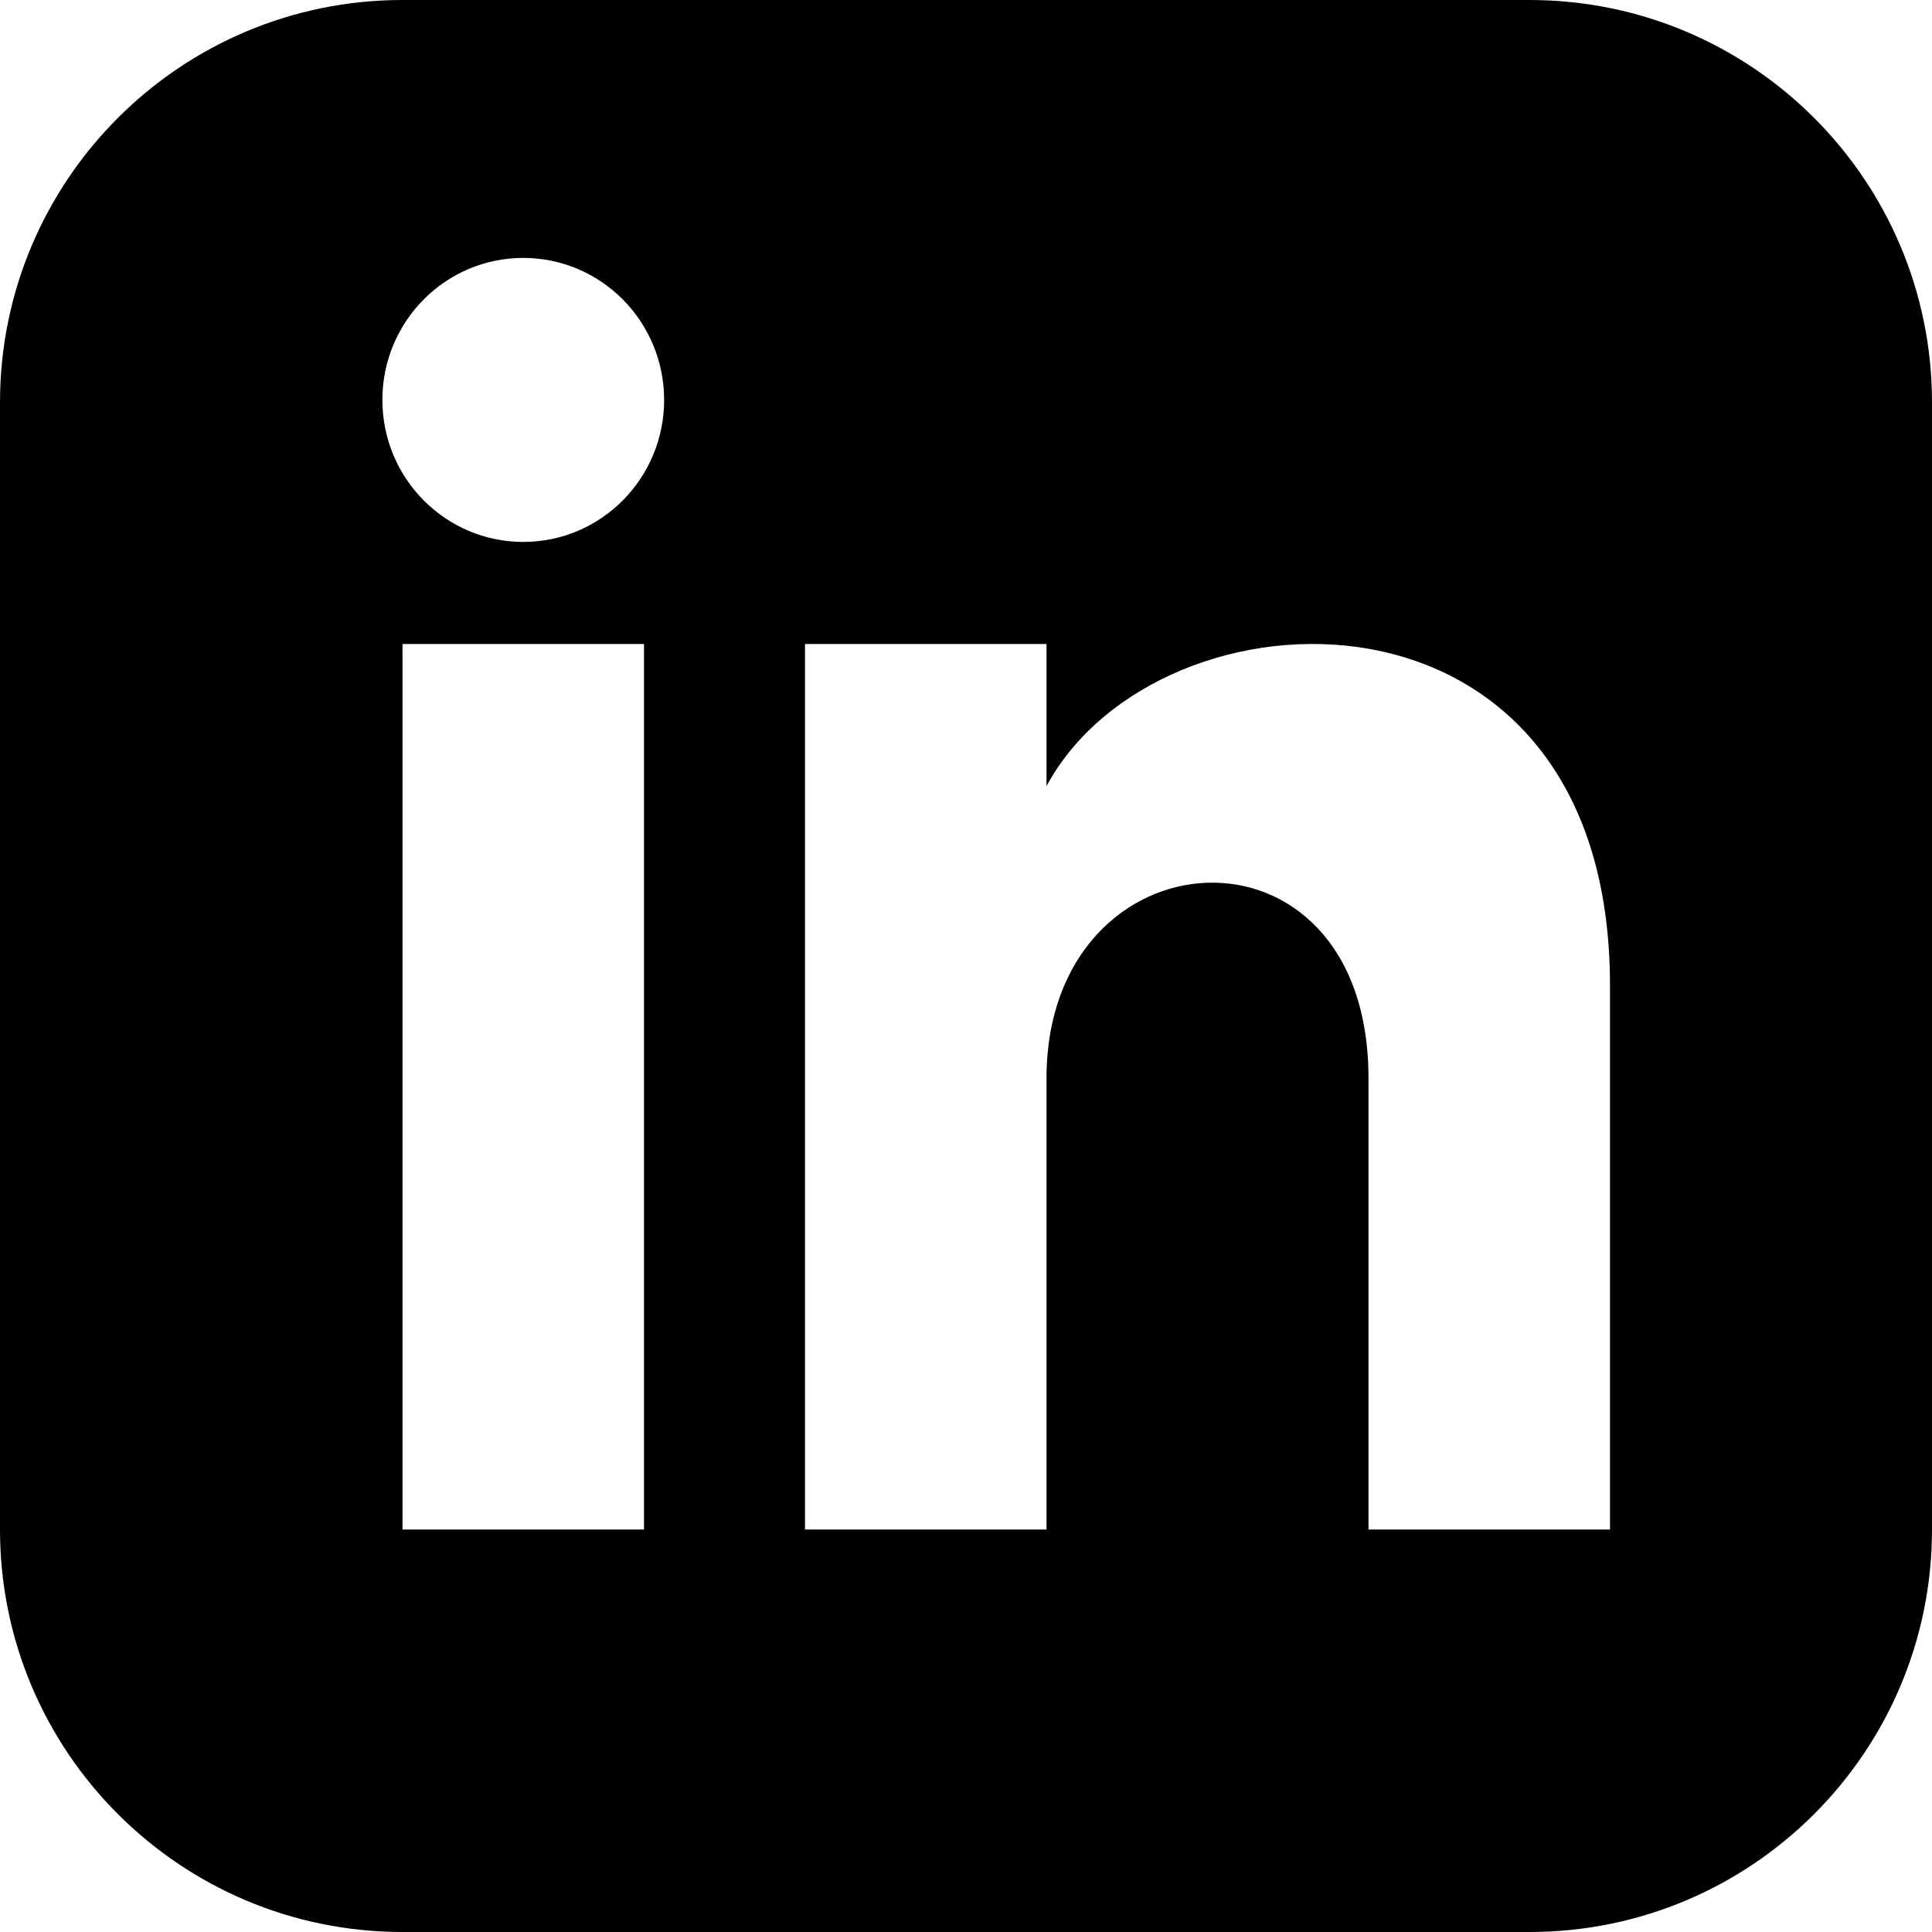
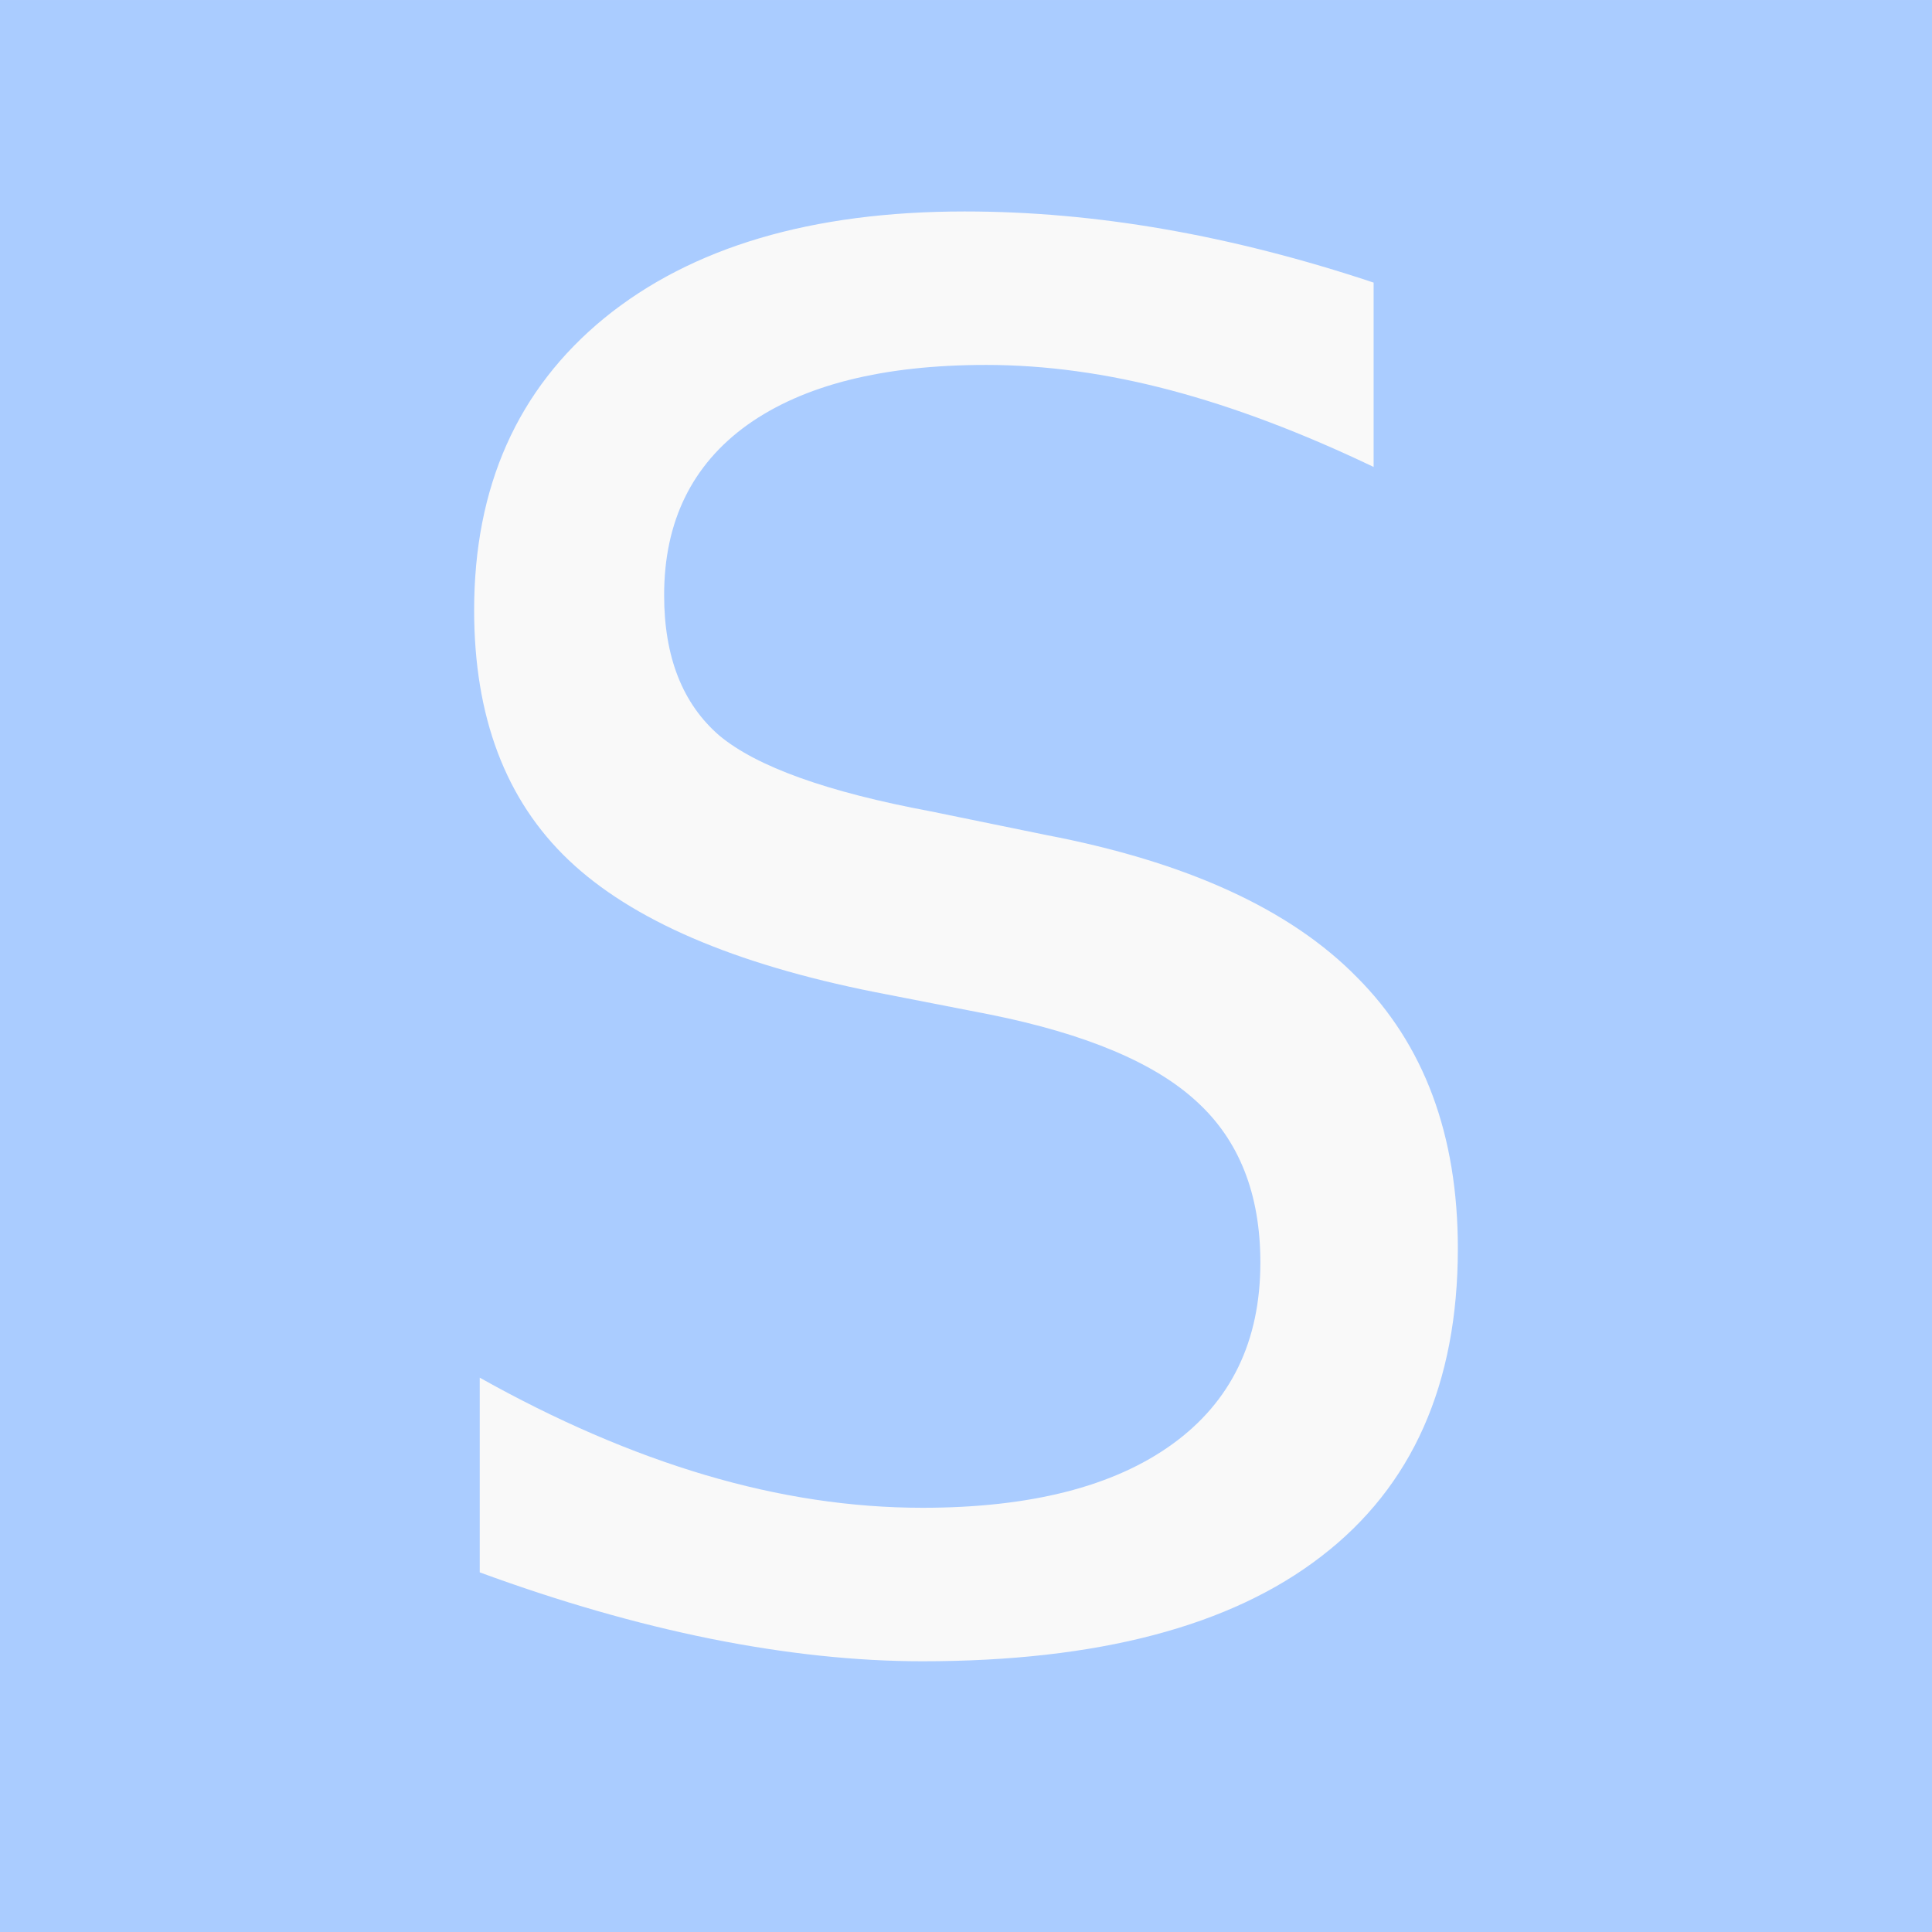
- <svg xmlns="http://www.w3.org/2000/svg" width="24" height="24" viewBox="0 0 24 24">
-   <path d="M19 0h-14c-2.761 0-5 2.239-5 5v14c0 2.761 2.239 5 5 5h14c2.762 0 5-2.239 5-5v-14c0-2.761-2.238-5-5-5zm-11 19h-3v-11h3v11zm-1.5-12.268c-.966 0-1.75-.79-1.75-1.764s.784-1.764 1.75-1.764 1.75.79 1.75 1.764-.783 1.764-1.75 1.764zm13.5 12.268h-3v-5.604c0-3.368-4-3.113-4 0v5.604h-3v-11h3v1.765c1.396-2.586 7-2.777 7 2.476v6.759z" />
+ <svg xmlns="http://www.w3.org/2000/svg" width="241.89" height="241.89" viewBox="0 0 64 64" version="1.1" id="svg1">
+   <defs id="defs1" />
+   <g id="layer1" transform="translate(-49.52296,-26.93667)">
+     <rect style="fill:#aaccff;stroke-width:0" id="rect1" width="64" height="64" x="49.523" y="26.937" />
+     <path style="font-size:240px;-inkscape-font-specification:sans-serif;text-align:center;text-anchor:middle;white-space:pre;fill:#f9f9f9;stroke-width:0" d="m 379.74,195.737 v 23.086 q -13.477,-6.445 -25.43,-9.609 -11.953,-3.164 -23.086,-3.164 -19.336,0 -29.883,7.5 -10.43,7.5 -10.43,21.328 0,11.602 6.914,17.578 7.031,5.859 26.484,9.492 l 14.297,2.93 q 26.484,5.039 39.023,17.812 12.656,12.656 12.656,33.984 0,25.43 -17.109,38.555 -16.992,13.125 -49.922,13.125 -12.422,0 -26.484,-2.812 -13.945,-2.812 -28.945,-8.32 v -24.375 q 14.414,8.086 28.242,12.188 13.828,4.102 27.188,4.102 20.273,0 31.289,-7.969 11.016,-7.969 11.016,-22.734 0,-12.891 -7.969,-20.156 -7.852,-7.266 -25.898,-10.898 l -14.414,-2.812 q -26.484,-5.273 -38.32,-16.523 -11.836,-11.25 -11.836,-31.289 0,-23.203 16.289,-36.562 16.406,-13.359 45.117,-13.359 12.305,0 25.078,2.227 12.773,2.227 26.133,6.68 z" id="text1" transform="matrix(0.2645833,0,0,0.2645833,-5.446927,-15.49195)" aria-label="S" />
+   </g>
</svg>
